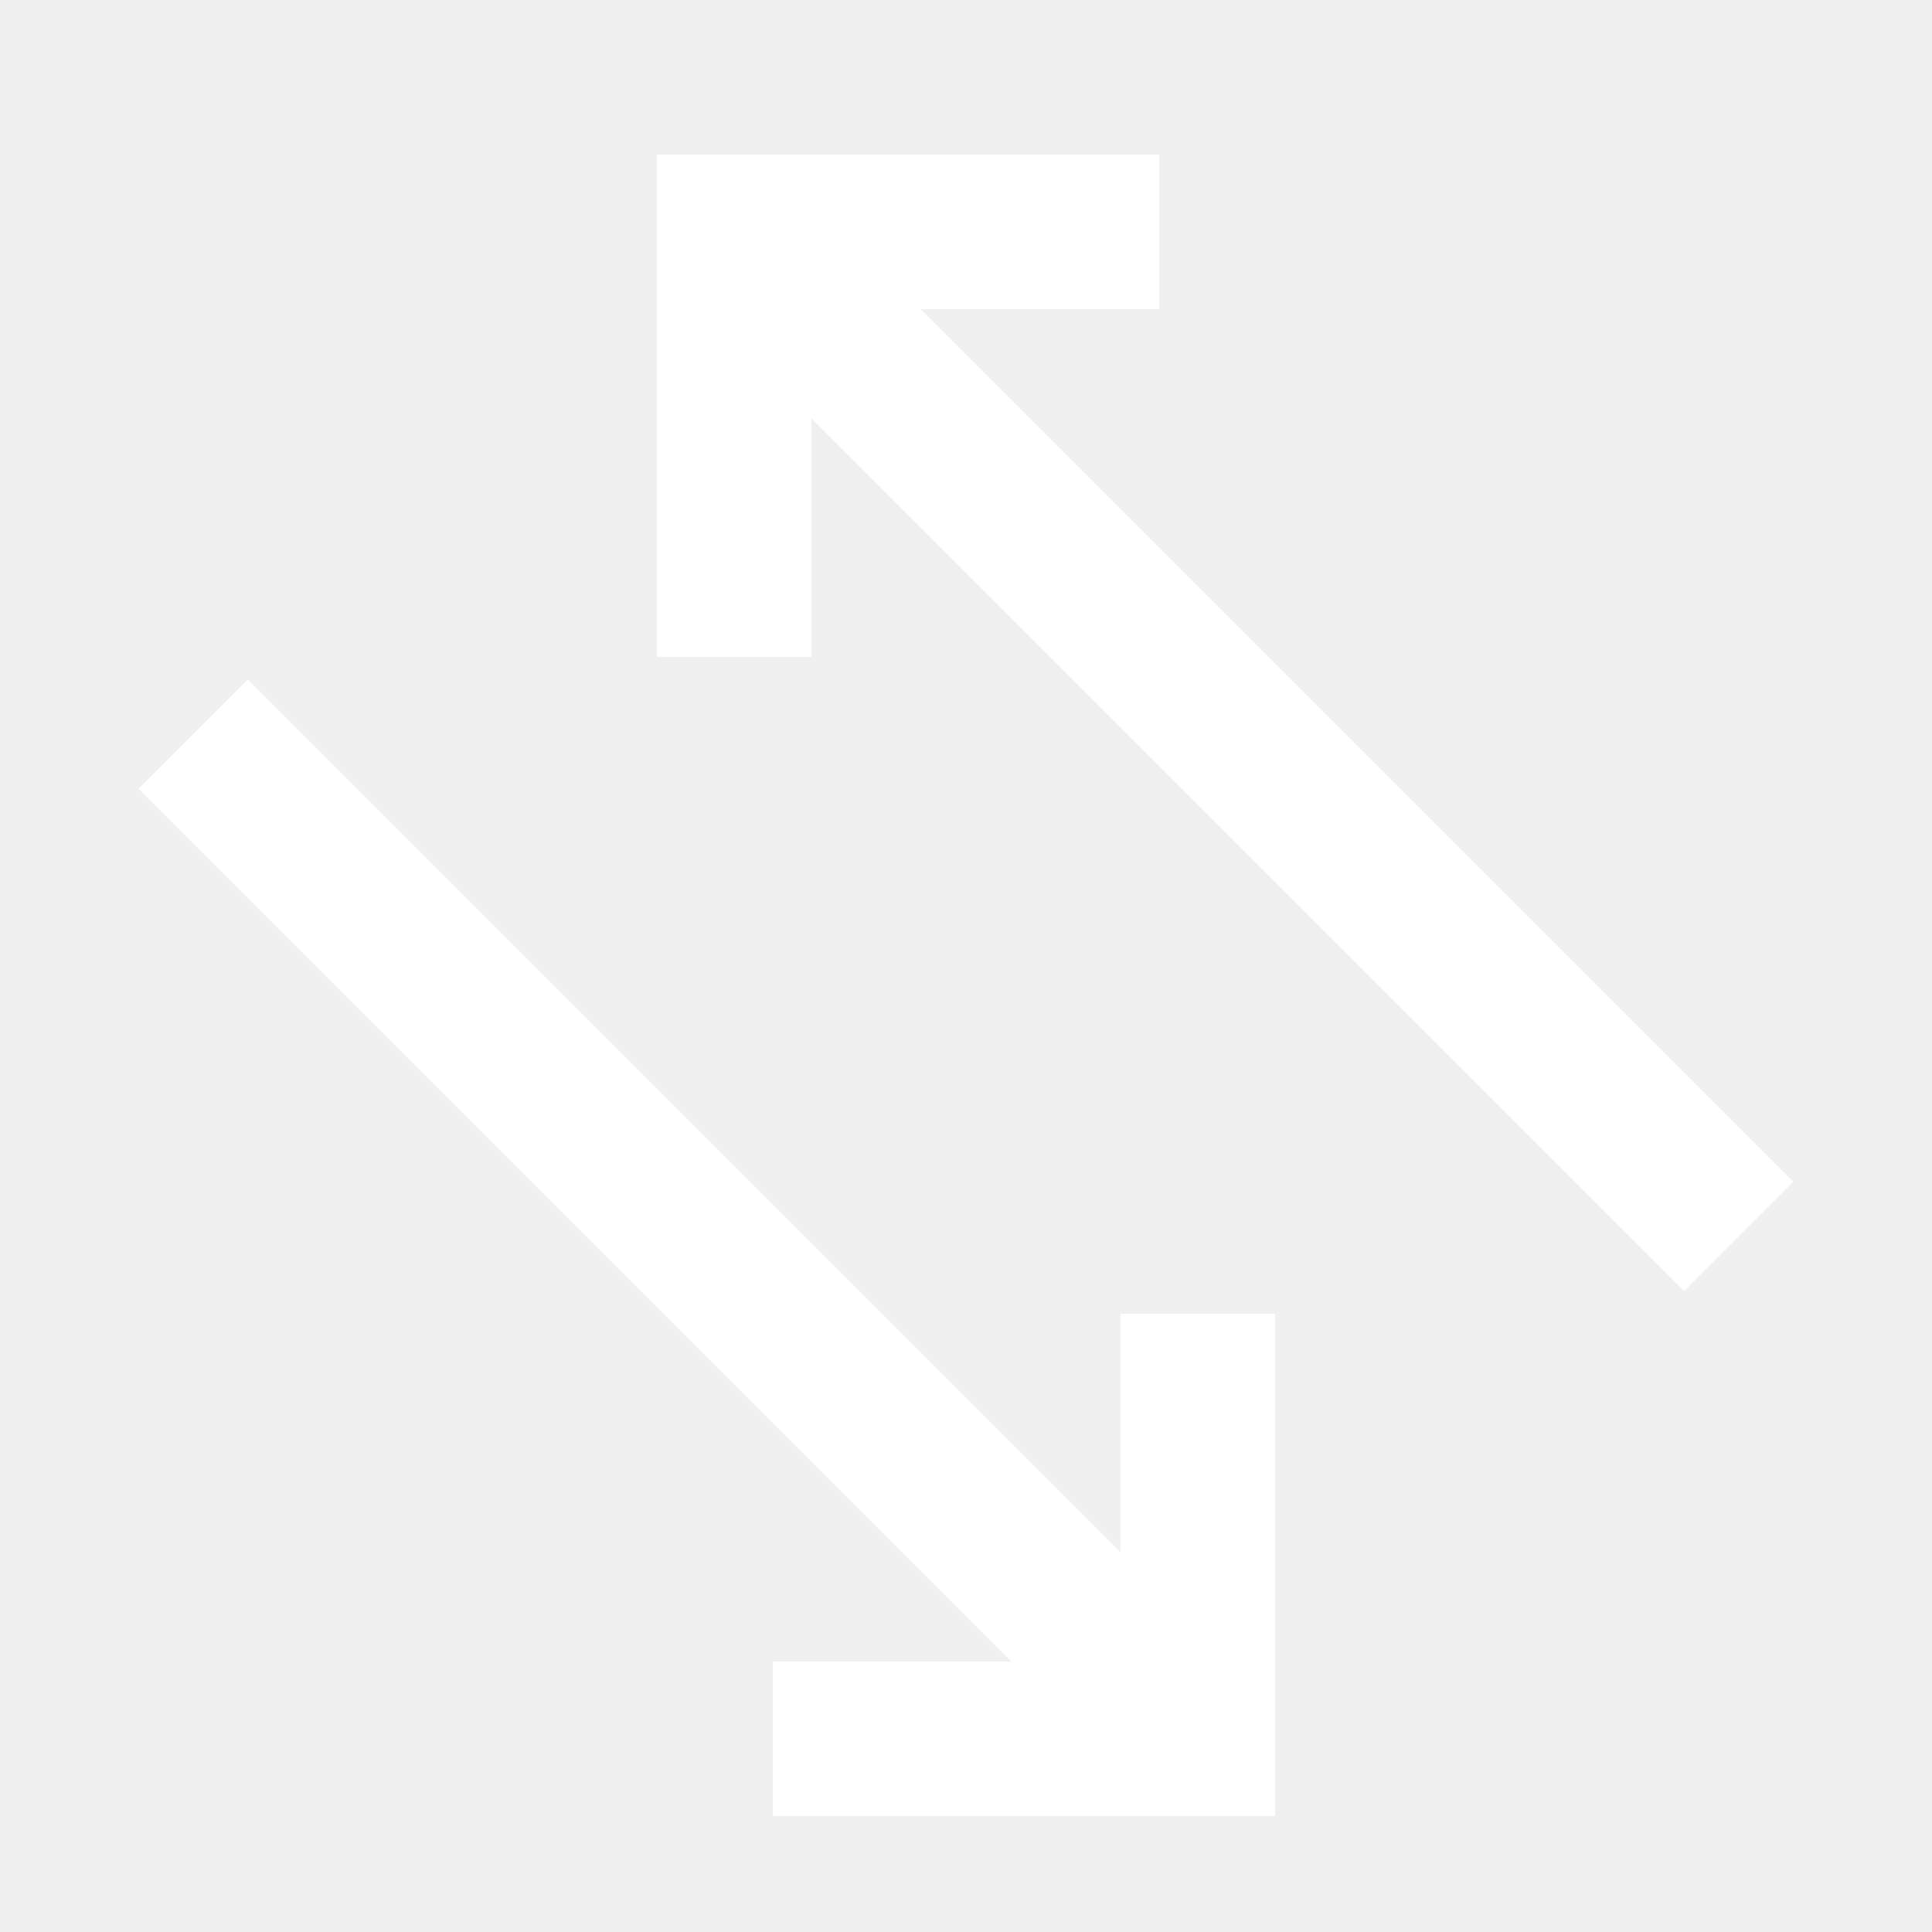
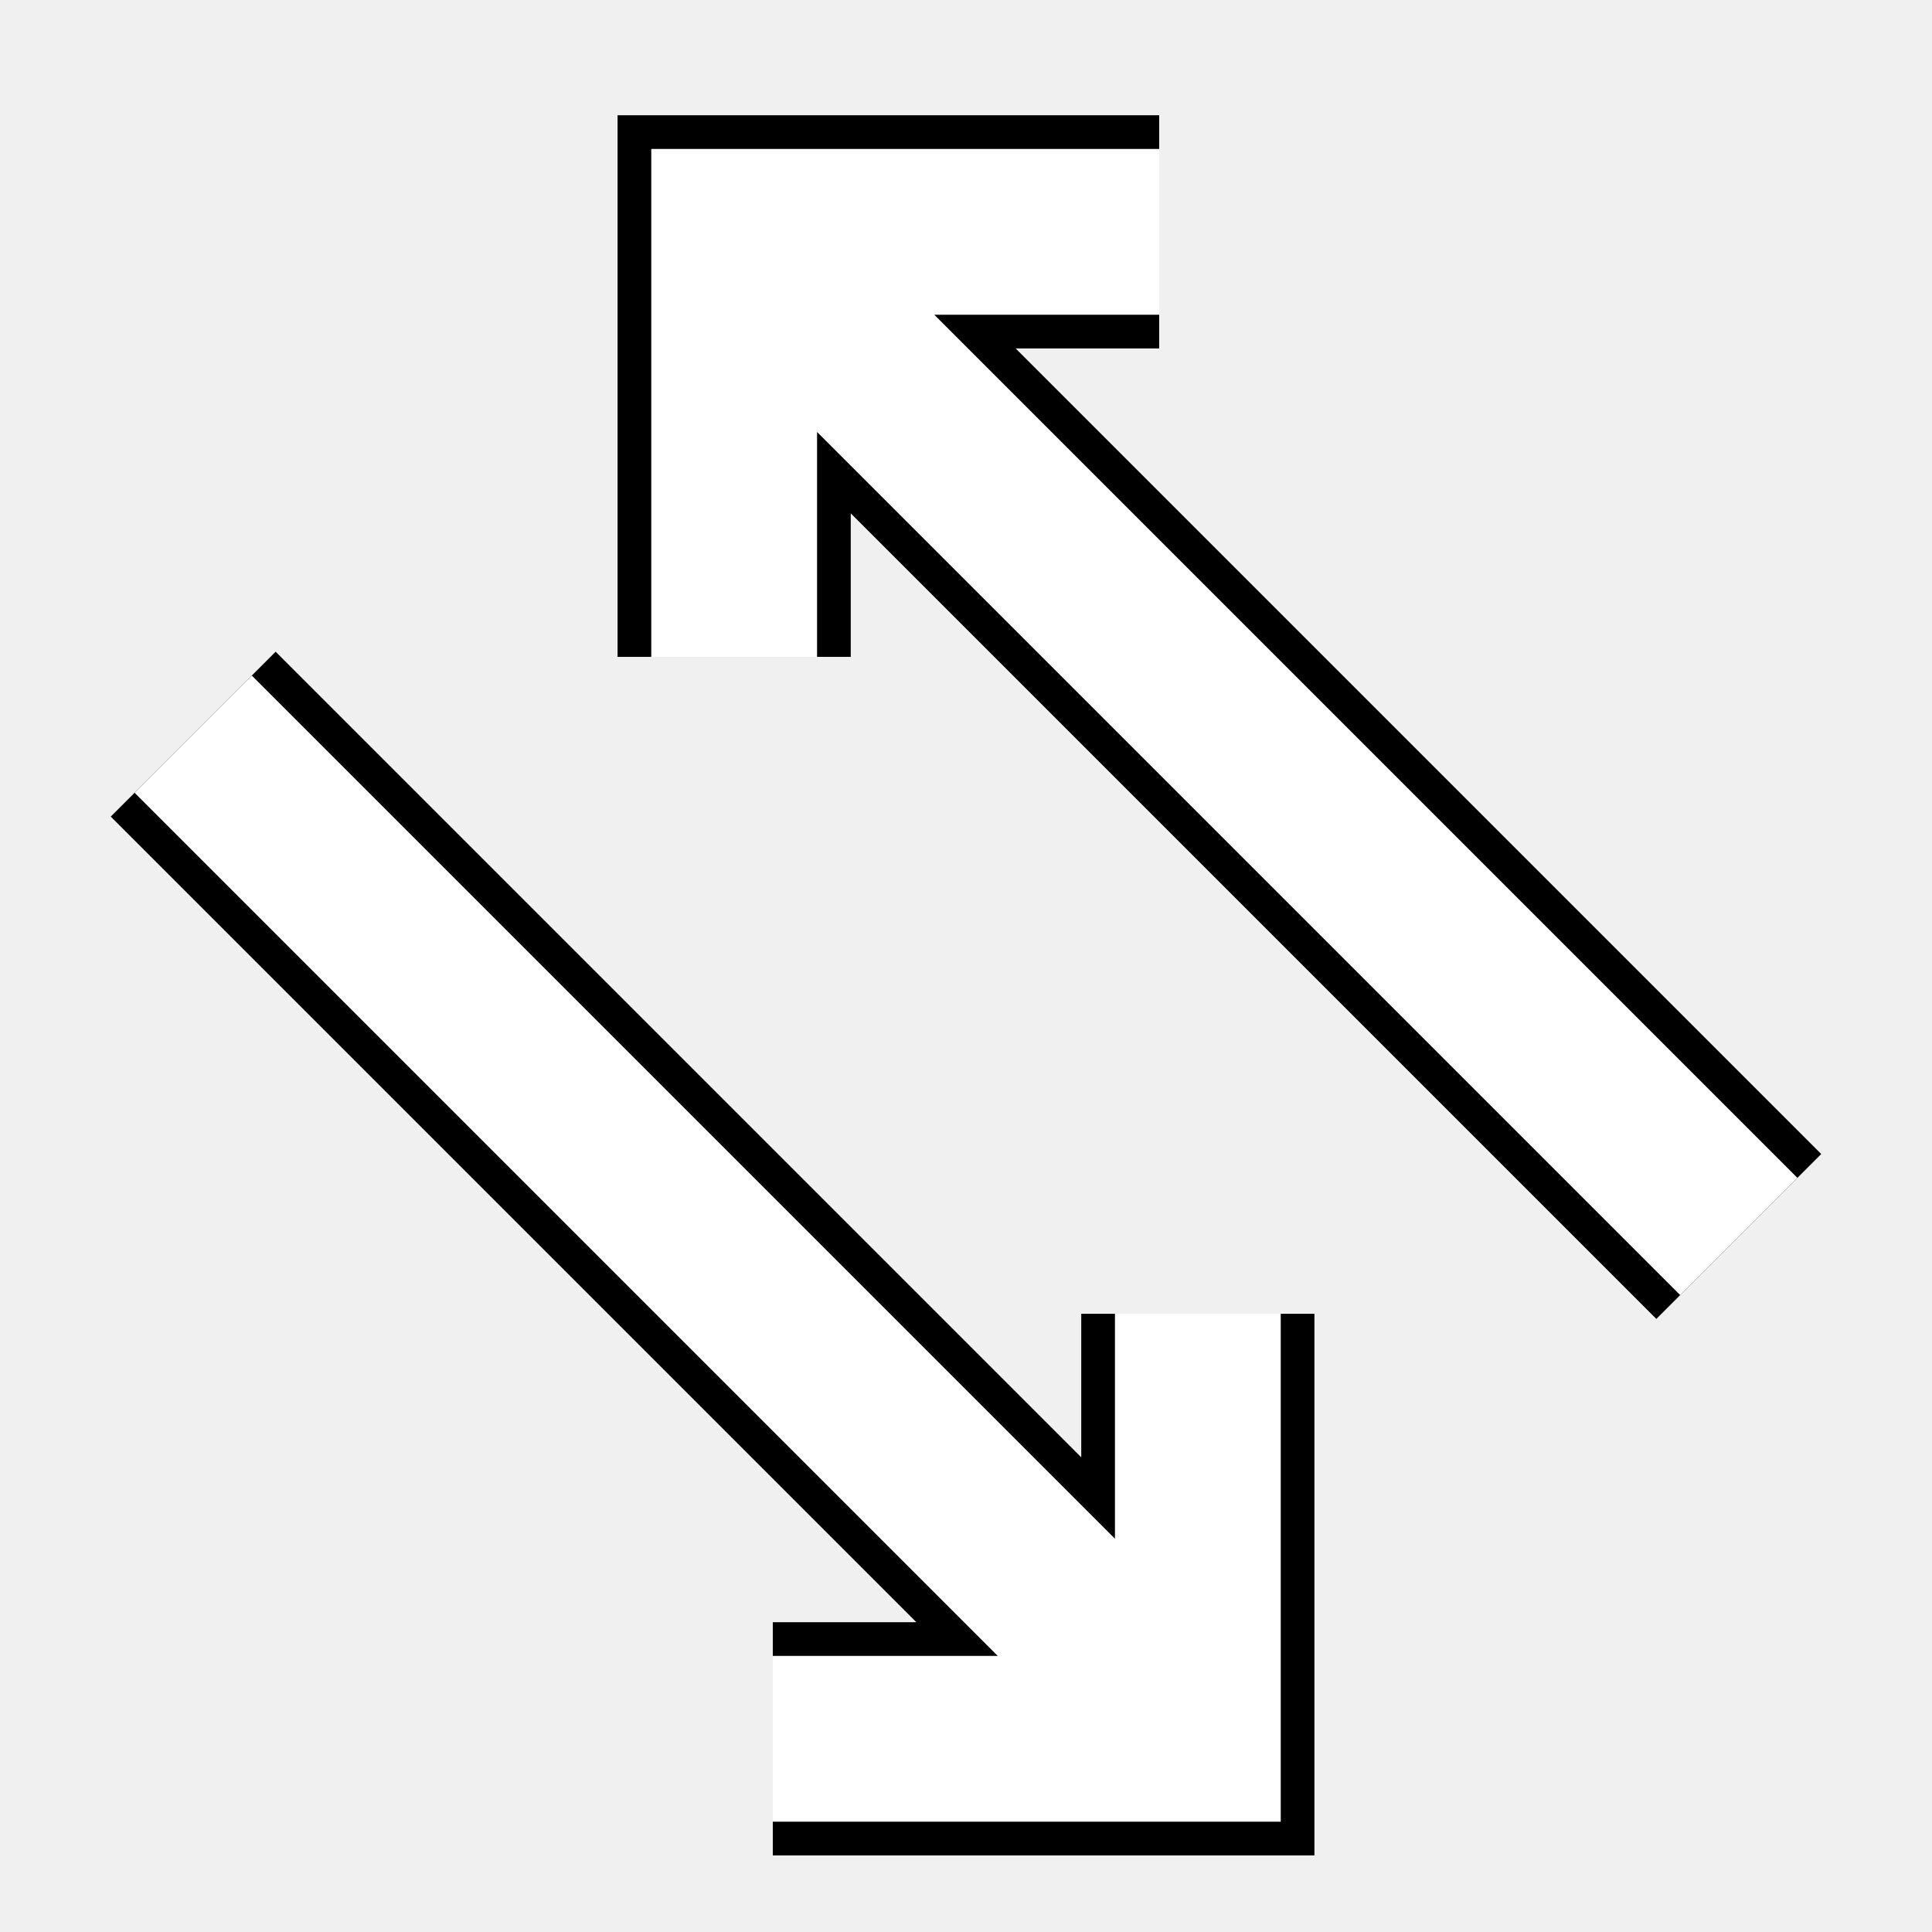
<svg xmlns="http://www.w3.org/2000/svg" x="0px" y="0px" width="96" height="96" viewBox="0 0 172 172" style=" fill:#000000;">
  <g fill="none" stroke="none" stroke-width="none" stroke-miterlimit="10" stroke-dasharray="" stroke-dashoffset="0" font-family="none" font-size="none" style="mix-blend-mode: normal">
    <path d="M0,172v-172h172v172z" stroke="none" stroke-width="1" />
-     <g stroke="#ffffff" stroke-width="13.76">
+     <g stroke="#000" stroke-width="20.76">
+       <path d="M17.2,65.36l88.446,88.446M106.64,116.96v37.84h-37.84M154.8,110.08l-89.44,-89.44M65.36,58.48v-37.84h37.84" />
+     </g>
+   </g>
+   <g fill="none" stroke="none" stroke-width="none" stroke-miterlimit="10" stroke-dasharray="" stroke-dashoffset="0" font-family="none" font-size="none" style="mix-blend-mode: normal">
+     <path d="M0,172v-172h172v172z" stroke="none" stroke-width="1" />
+     <g stroke="#ffffff" stroke-width="14.76">
      <path d="M17.2,65.36l88.446,88.446M106.64,116.96v37.84h-37.84M154.8,110.08l-89.44,-89.44M65.36,58.48v-37.84h37.84" />
    </g>
  </g>
</svg>
